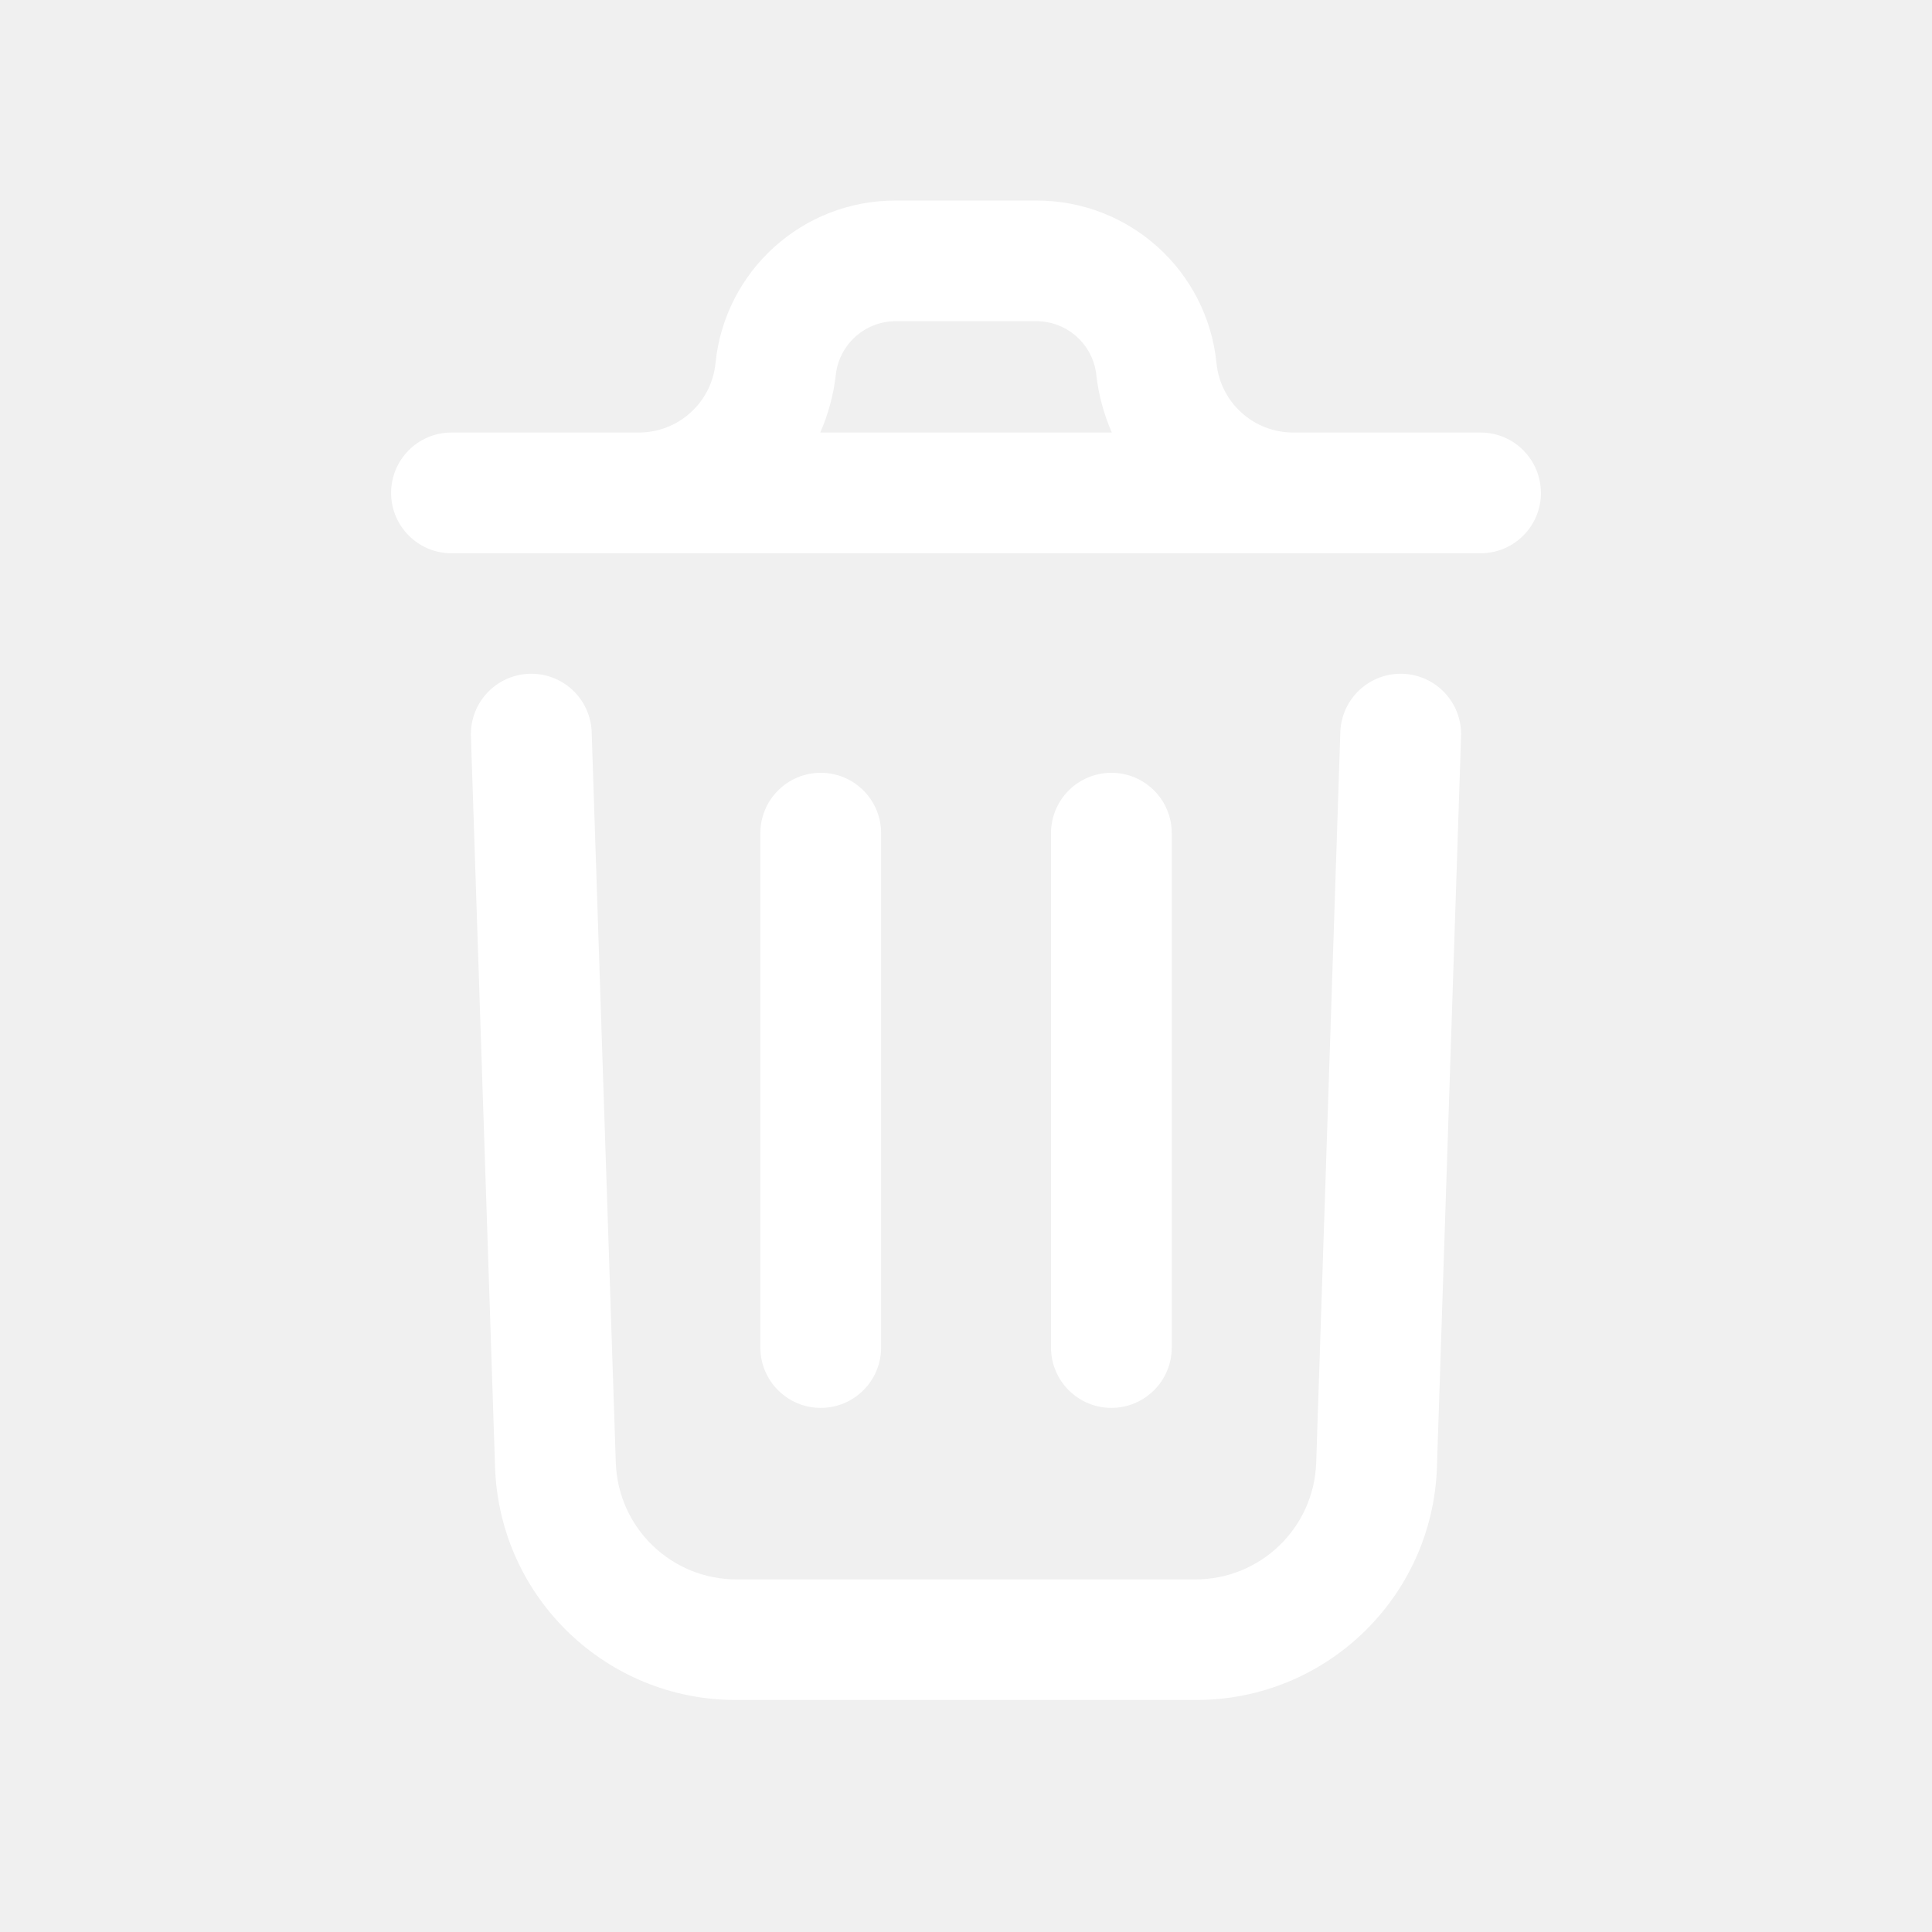
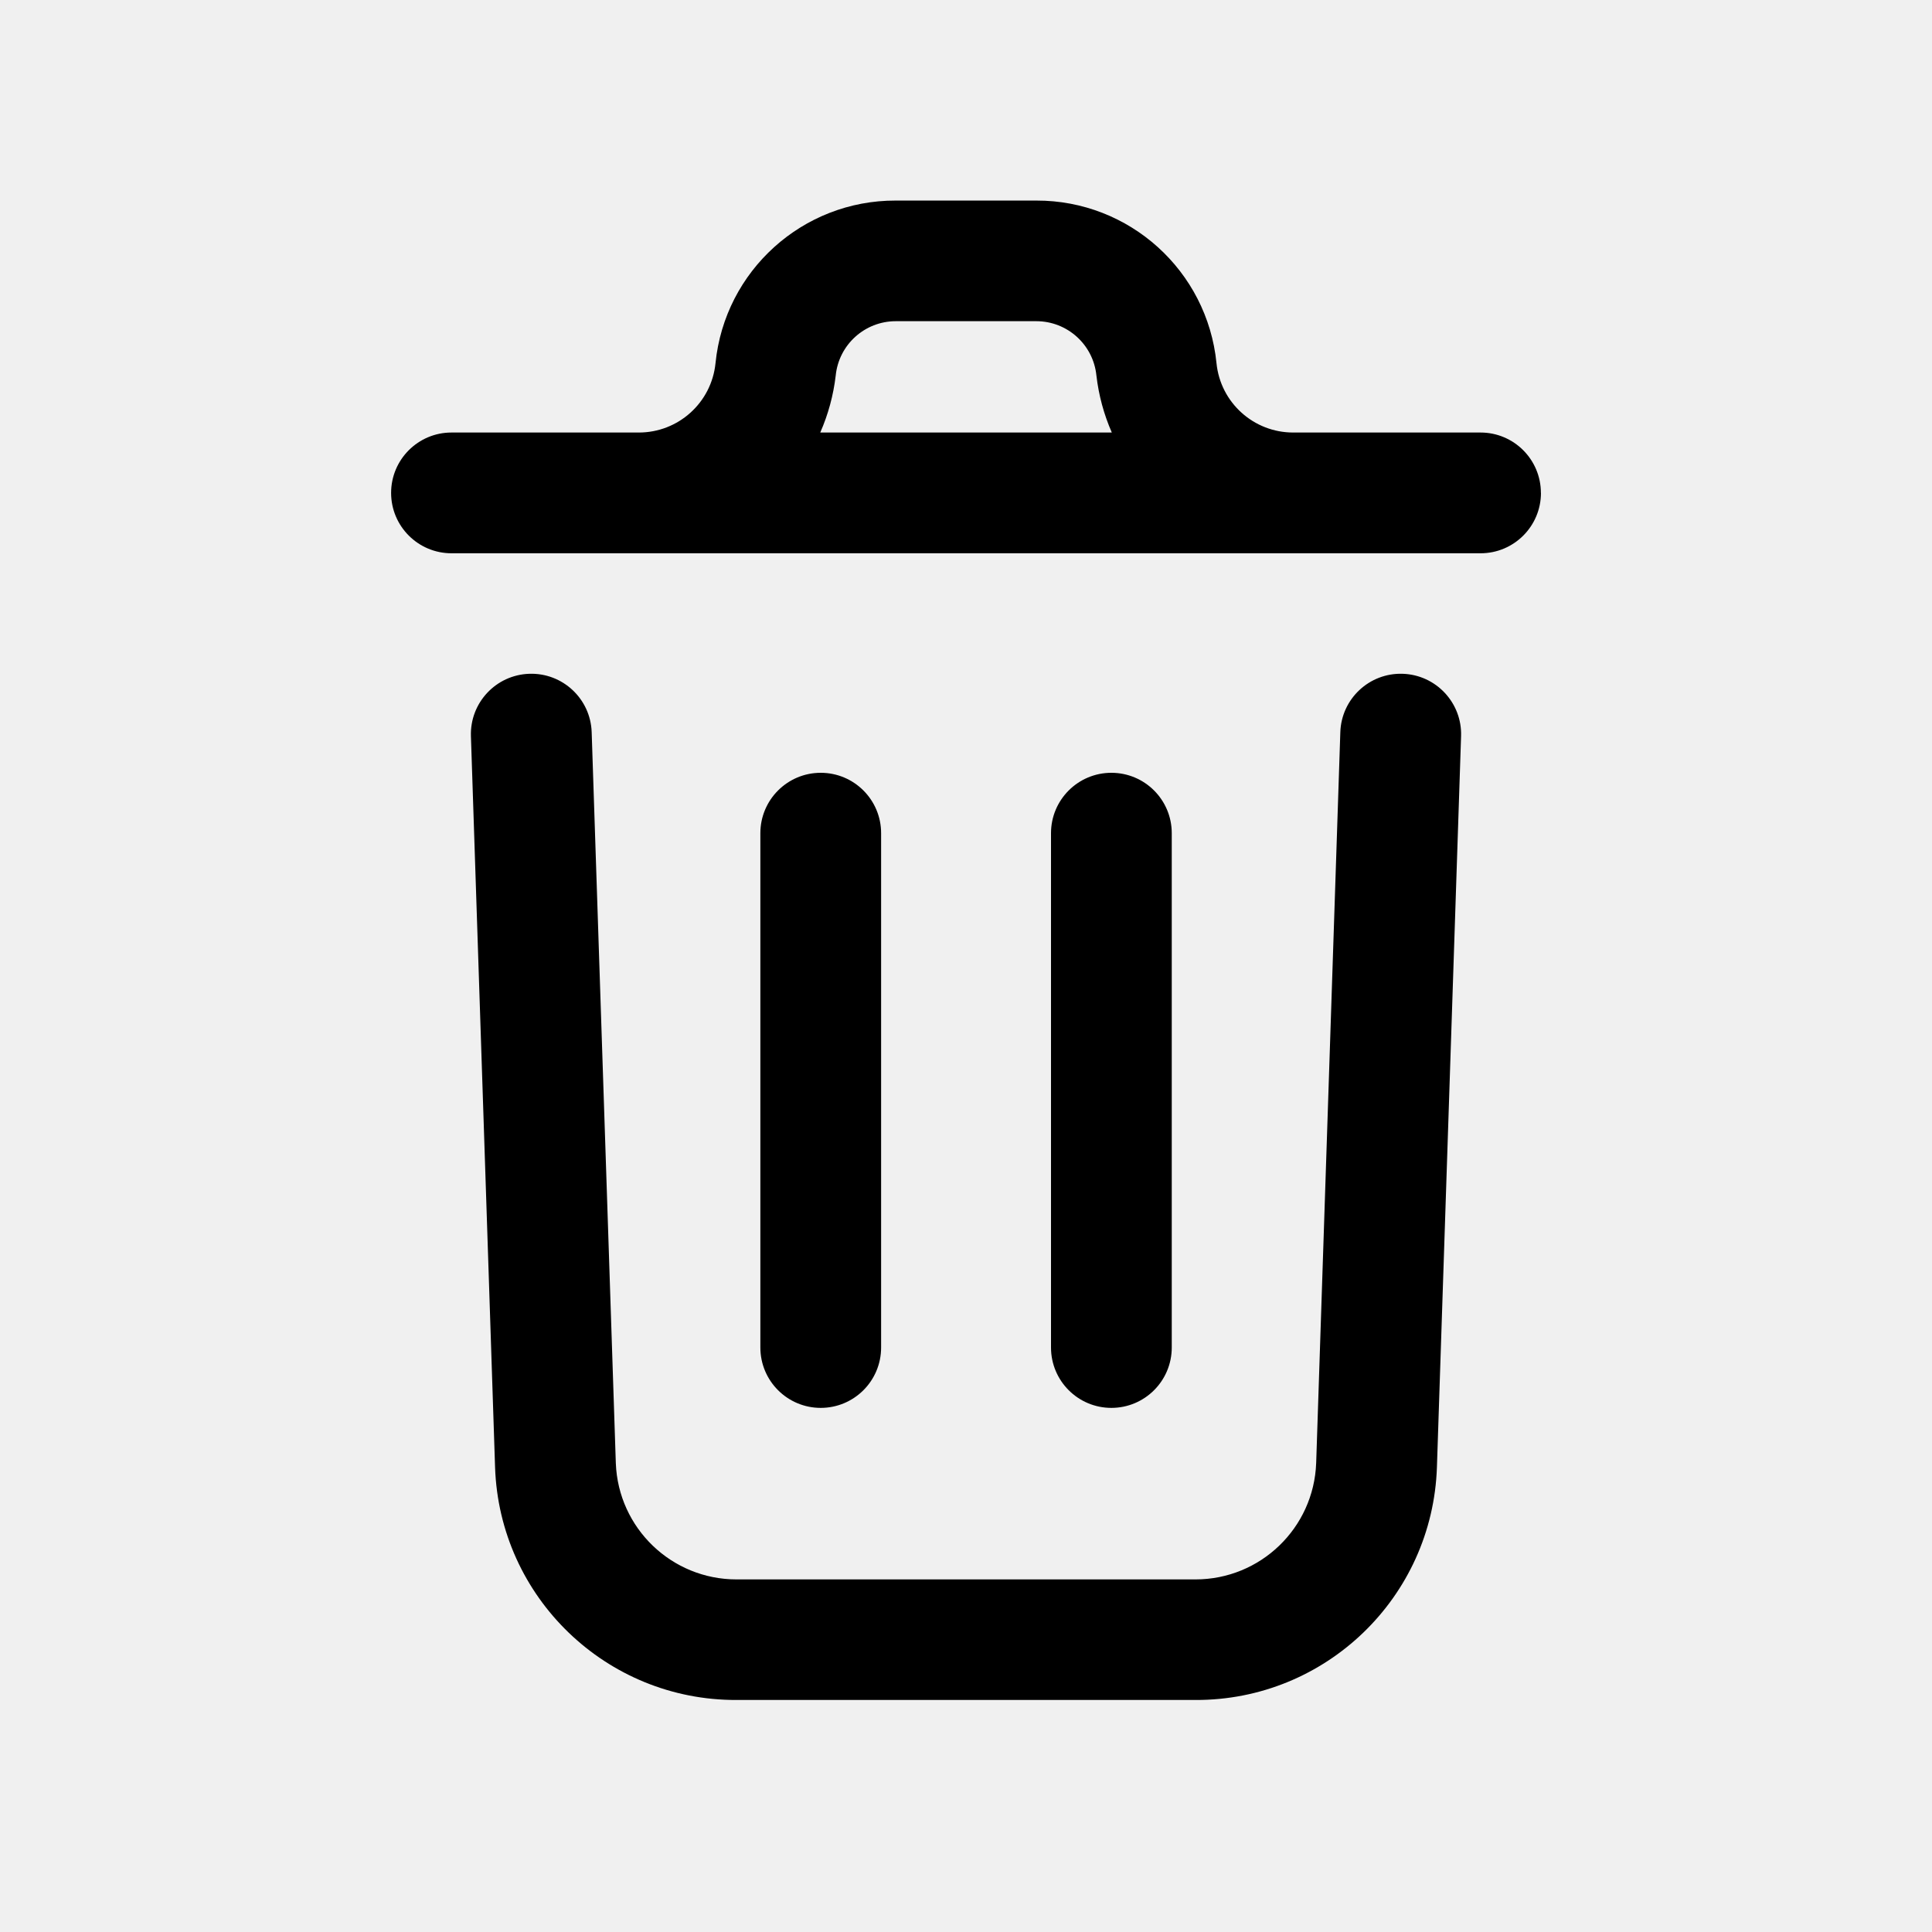
<svg xmlns="http://www.w3.org/2000/svg" viewBox="0 0 32 32">
-   <path fill="#fff" d="M24.2,12.193,23.8,24.3a3.988,3.988,0,0,1-4,3.857H12.2a3.988,3.988,0,0,1-4-3.853L7.8,12.193a1,1,0,0,1,2-.066l.4,12.11a2,2,0,0,0,2,1.923h7.6a2,2,0,0,0,2-1.927l.4-12.106a1,1,0,0,1,2,.066Zm1.323-4.029a1,1,0,0,1-1,1H7.478a1,1,0,0,1,0-2h3.1a1.276,1.276,0,0,0,1.273-1.148,2.991,2.991,0,0,1,2.984-2.694h2.33a2.991,2.991,0,0,1,2.984,2.694,1.276,1.276,0,0,0,1.273,1.148h3.1A1,1,0,0,1,25.522,8.164Zm-11.936-1h4.828a3.3,3.3,0,0,1-.255-.944,1,1,0,0,0-.994-.9h-2.33a1,1,0,0,0-.994.9A3.3,3.3,0,0,1,13.586,7.164Zm1.007,15.151V13.8a1,1,0,0,0-2,0v8.519a1,1,0,0,0,2,0Zm4.814,0V13.8a1,1,0,0,0-2,0v8.519a1,1,0,0,0,2,0Z" />
+   <path d="M24.2,12.193,23.8,24.3a3.988,3.988,0,0,1-4,3.857H12.2a3.988,3.988,0,0,1-4-3.853L7.8,12.193a1,1,0,0,1,2-.066l.4,12.11a2,2,0,0,0,2,1.923h7.6a2,2,0,0,0,2-1.927l.4-12.106a1,1,0,0,1,2,.066Zm1.323-4.029a1,1,0,0,1-1,1H7.478a1,1,0,0,1,0-2h3.1a1.276,1.276,0,0,0,1.273-1.148,2.991,2.991,0,0,1,2.984-2.694h2.33a2.991,2.991,0,0,1,2.984,2.694,1.276,1.276,0,0,0,1.273,1.148h3.1A1,1,0,0,1,25.522,8.164Zm-11.936-1h4.828a3.3,3.3,0,0,1-.255-.944,1,1,0,0,0-.994-.9h-2.33a1,1,0,0,0-.994.9A3.3,3.3,0,0,1,13.586,7.164Zm1.007,15.151V13.8a1,1,0,0,0-2,0v8.519a1,1,0,0,0,2,0Zm4.814,0V13.8a1,1,0,0,0-2,0v8.519a1,1,0,0,0,2,0Z" />
</svg>
